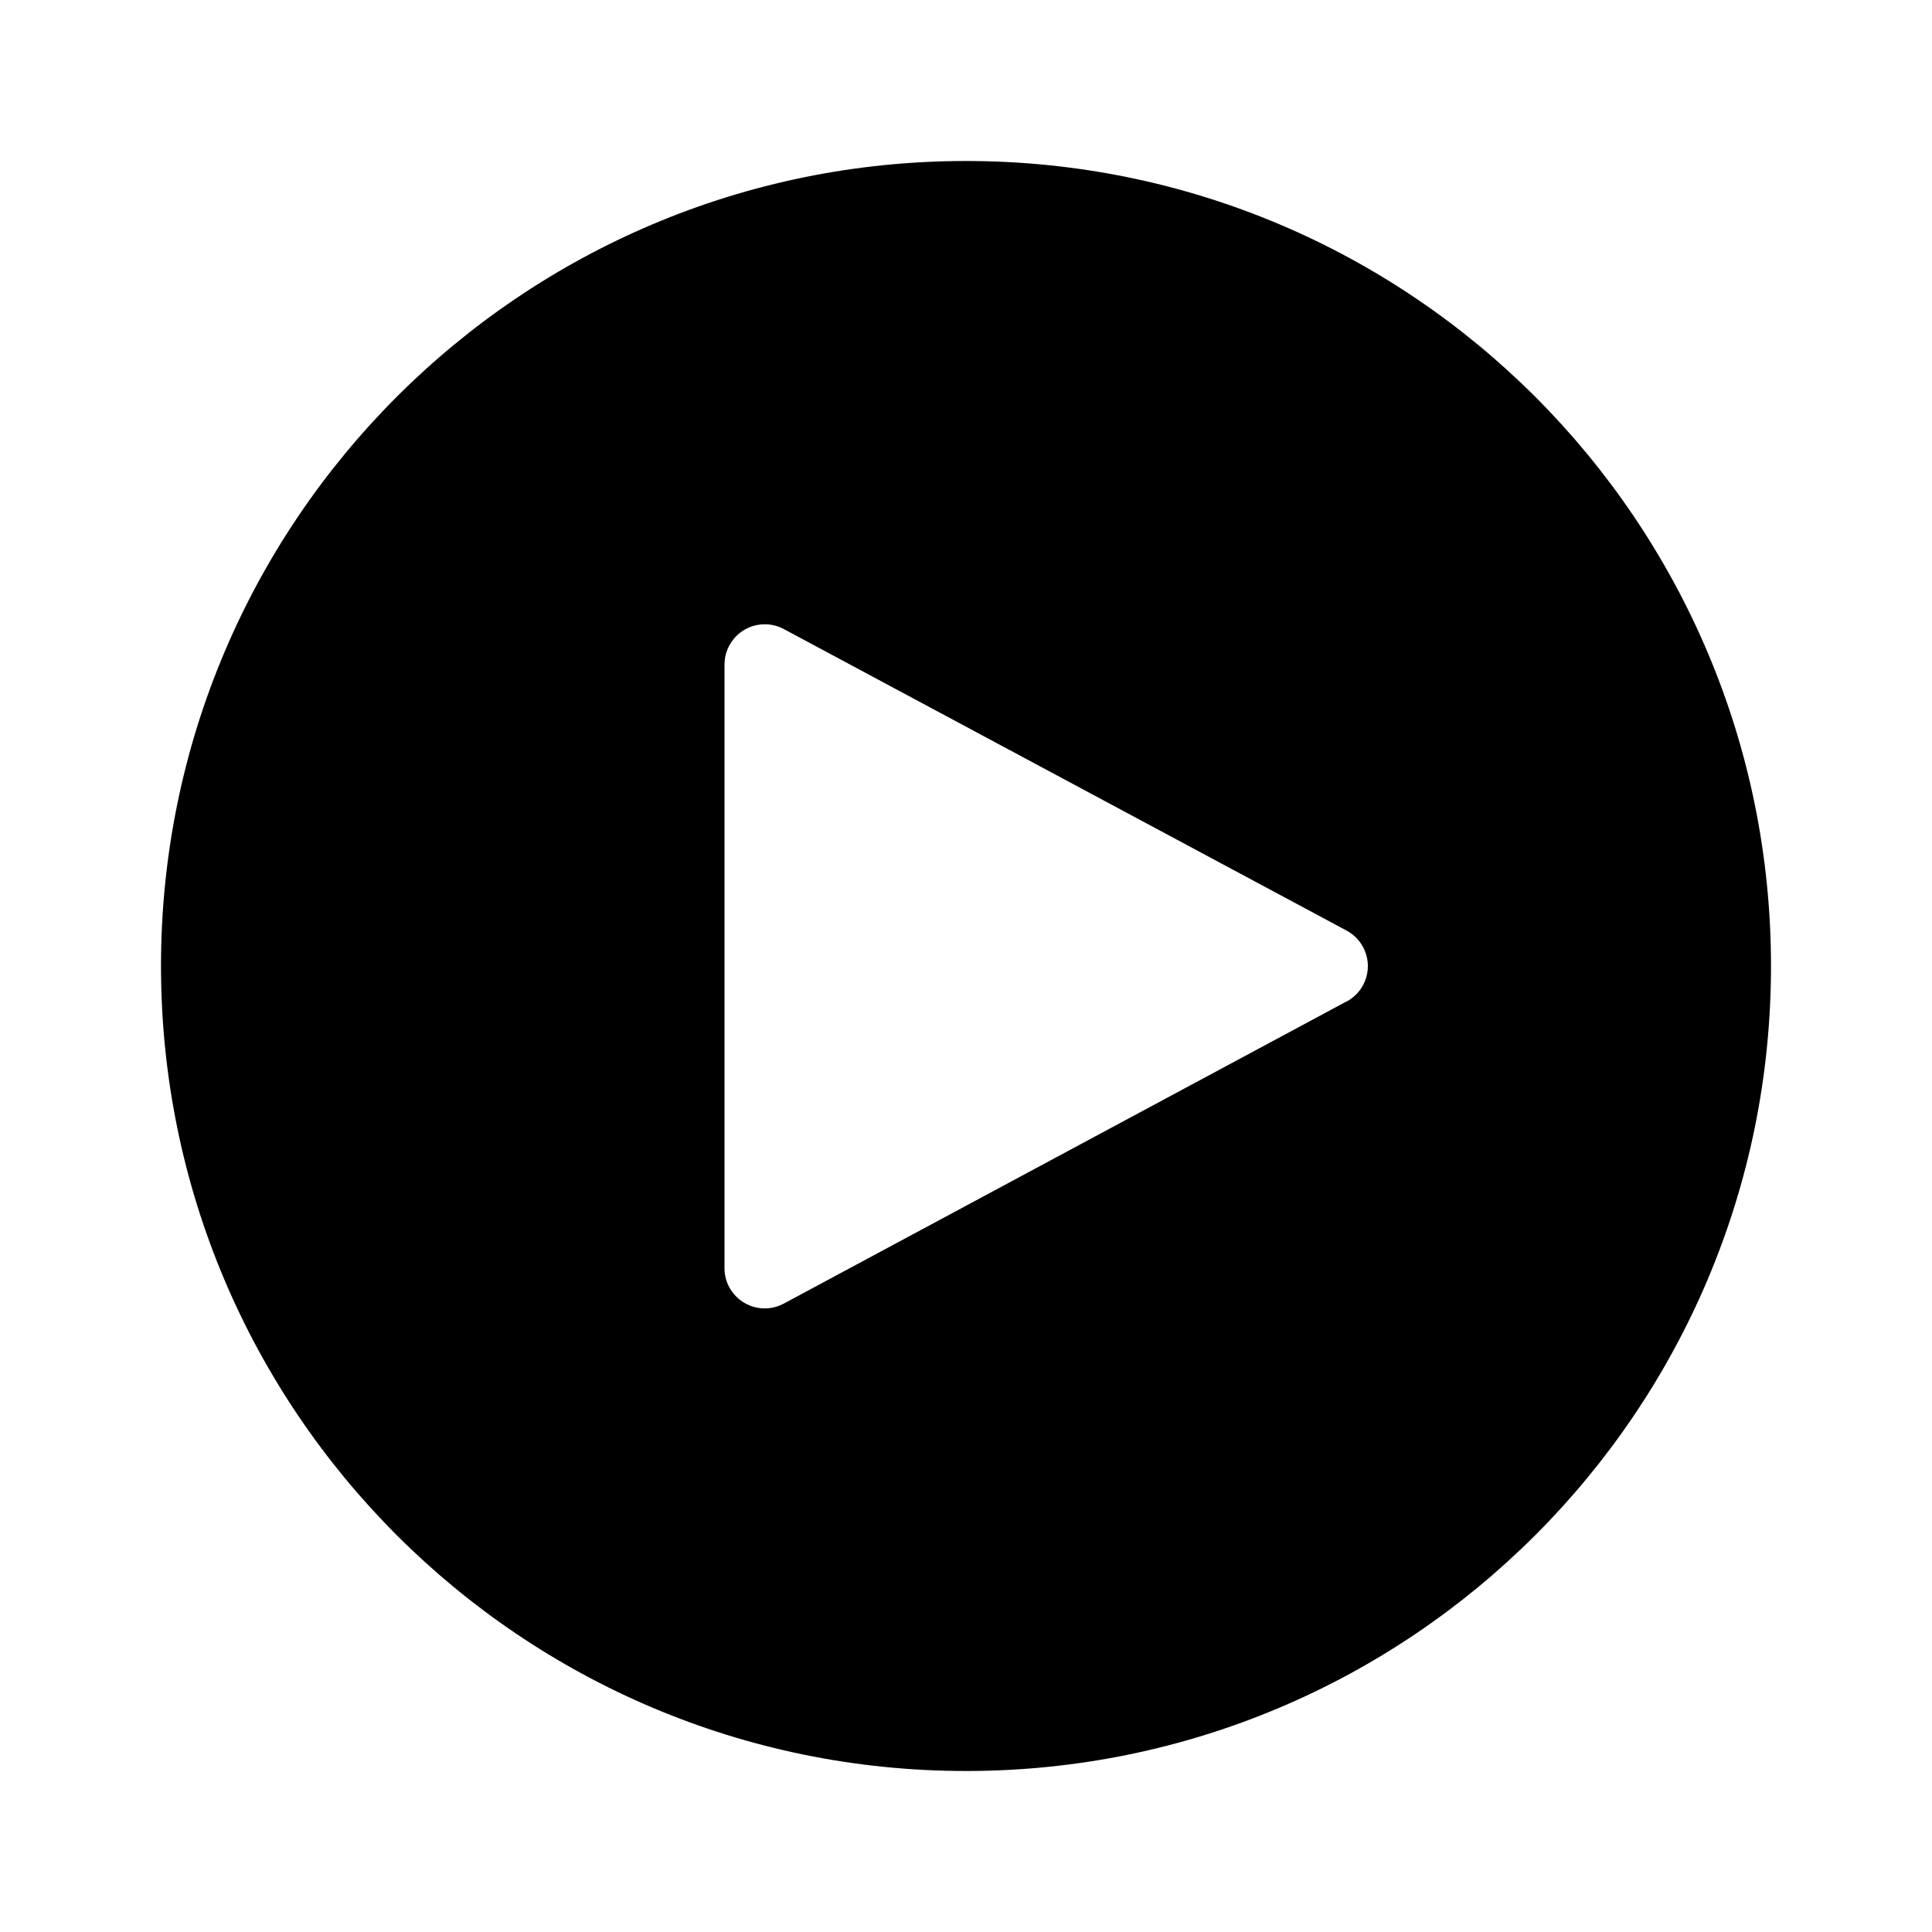
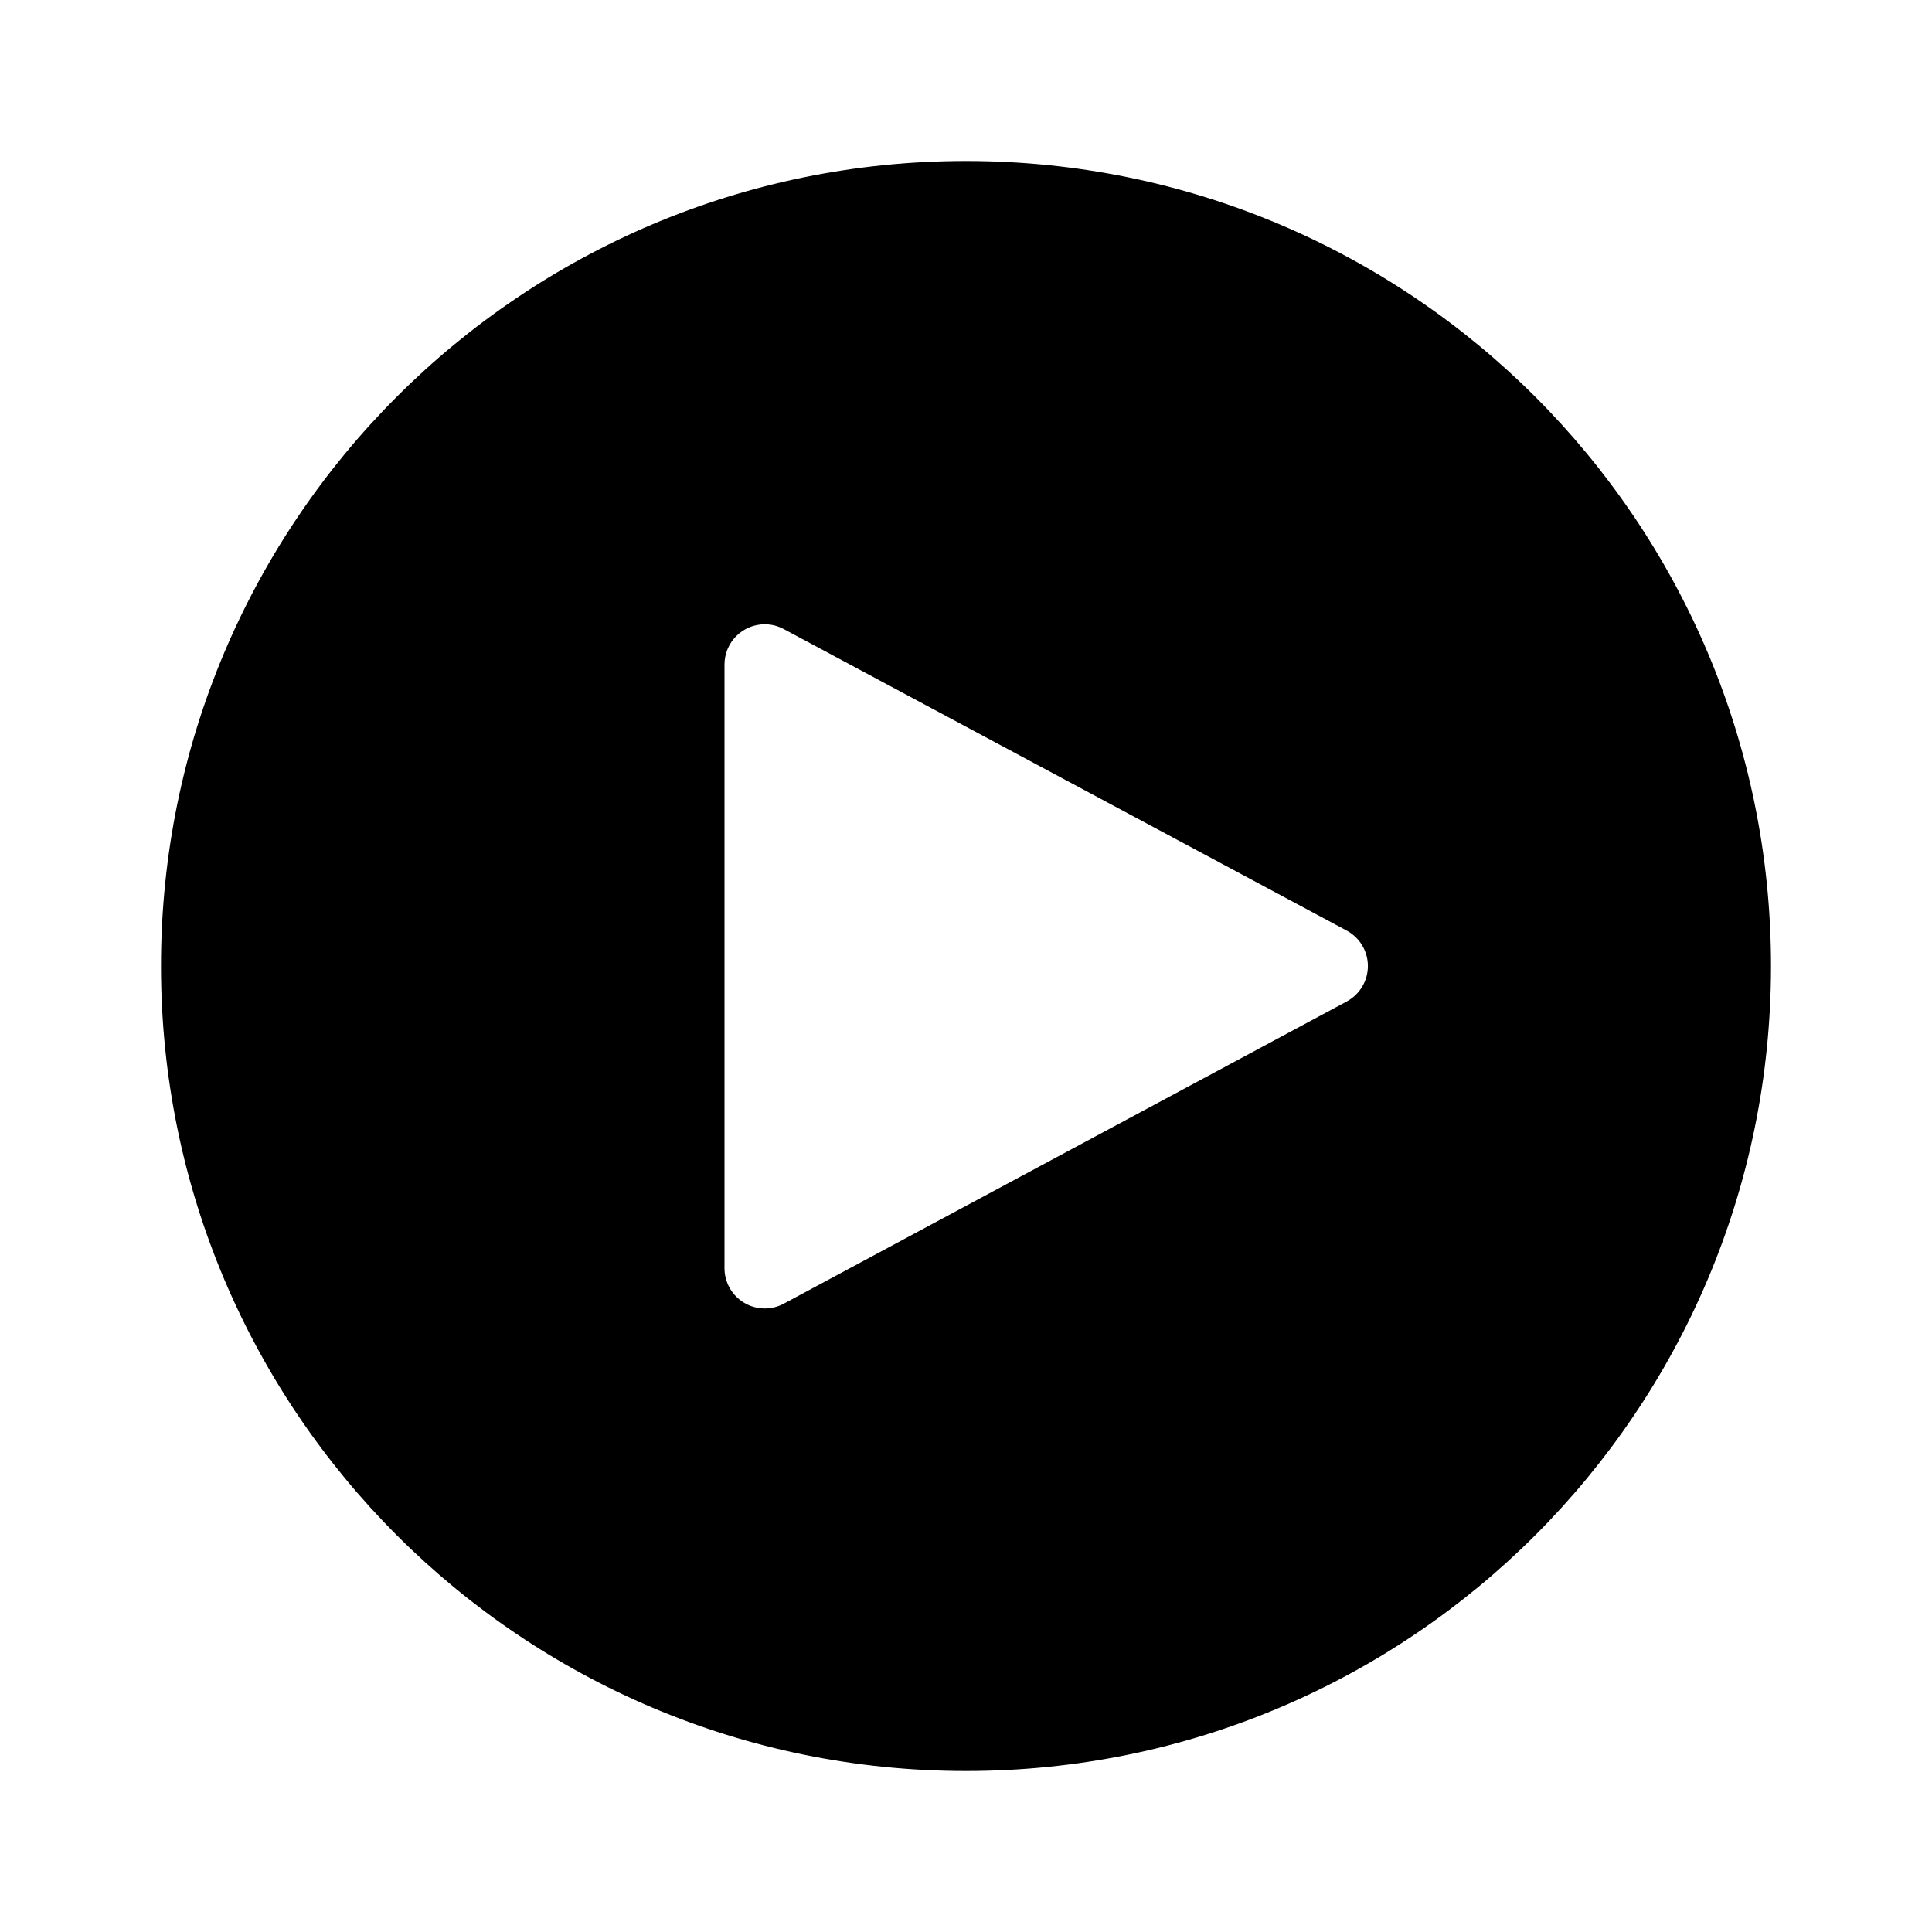
<svg xmlns="http://www.w3.org/2000/svg" viewBox="0 0 24 24">
-   <path d="M12 22C6.477 22 2 17.523 2 12S6.477 2 12 2s10 4.477 10 10-4.477 10-10 10zm4.729-9.559c.087-.047.158-.118.204-.204.13-.243.039-.546-.205-.677L9.736 7.814C9.663 7.775 9.582 7.755 9.5 7.755c-.276 0-.5.224-.5.5v7.499c0 .083.02.164.059.236.131.243.434.335.677.204l6.992-3.754z" />
+   <path d="M12 2c5.523 0 10 4.477 10 10s-4.477 10-10 10S2 17.523 2 12 6.477 2 12 2zM9.5 7.755a.5.5 0 00-.5.5v7.5a.5.5 0 00.736.44l6.993-3.754a.5.5 0 000-.881L9.735 7.814a.5.5 0 00-.236-.059z" />
</svg>
